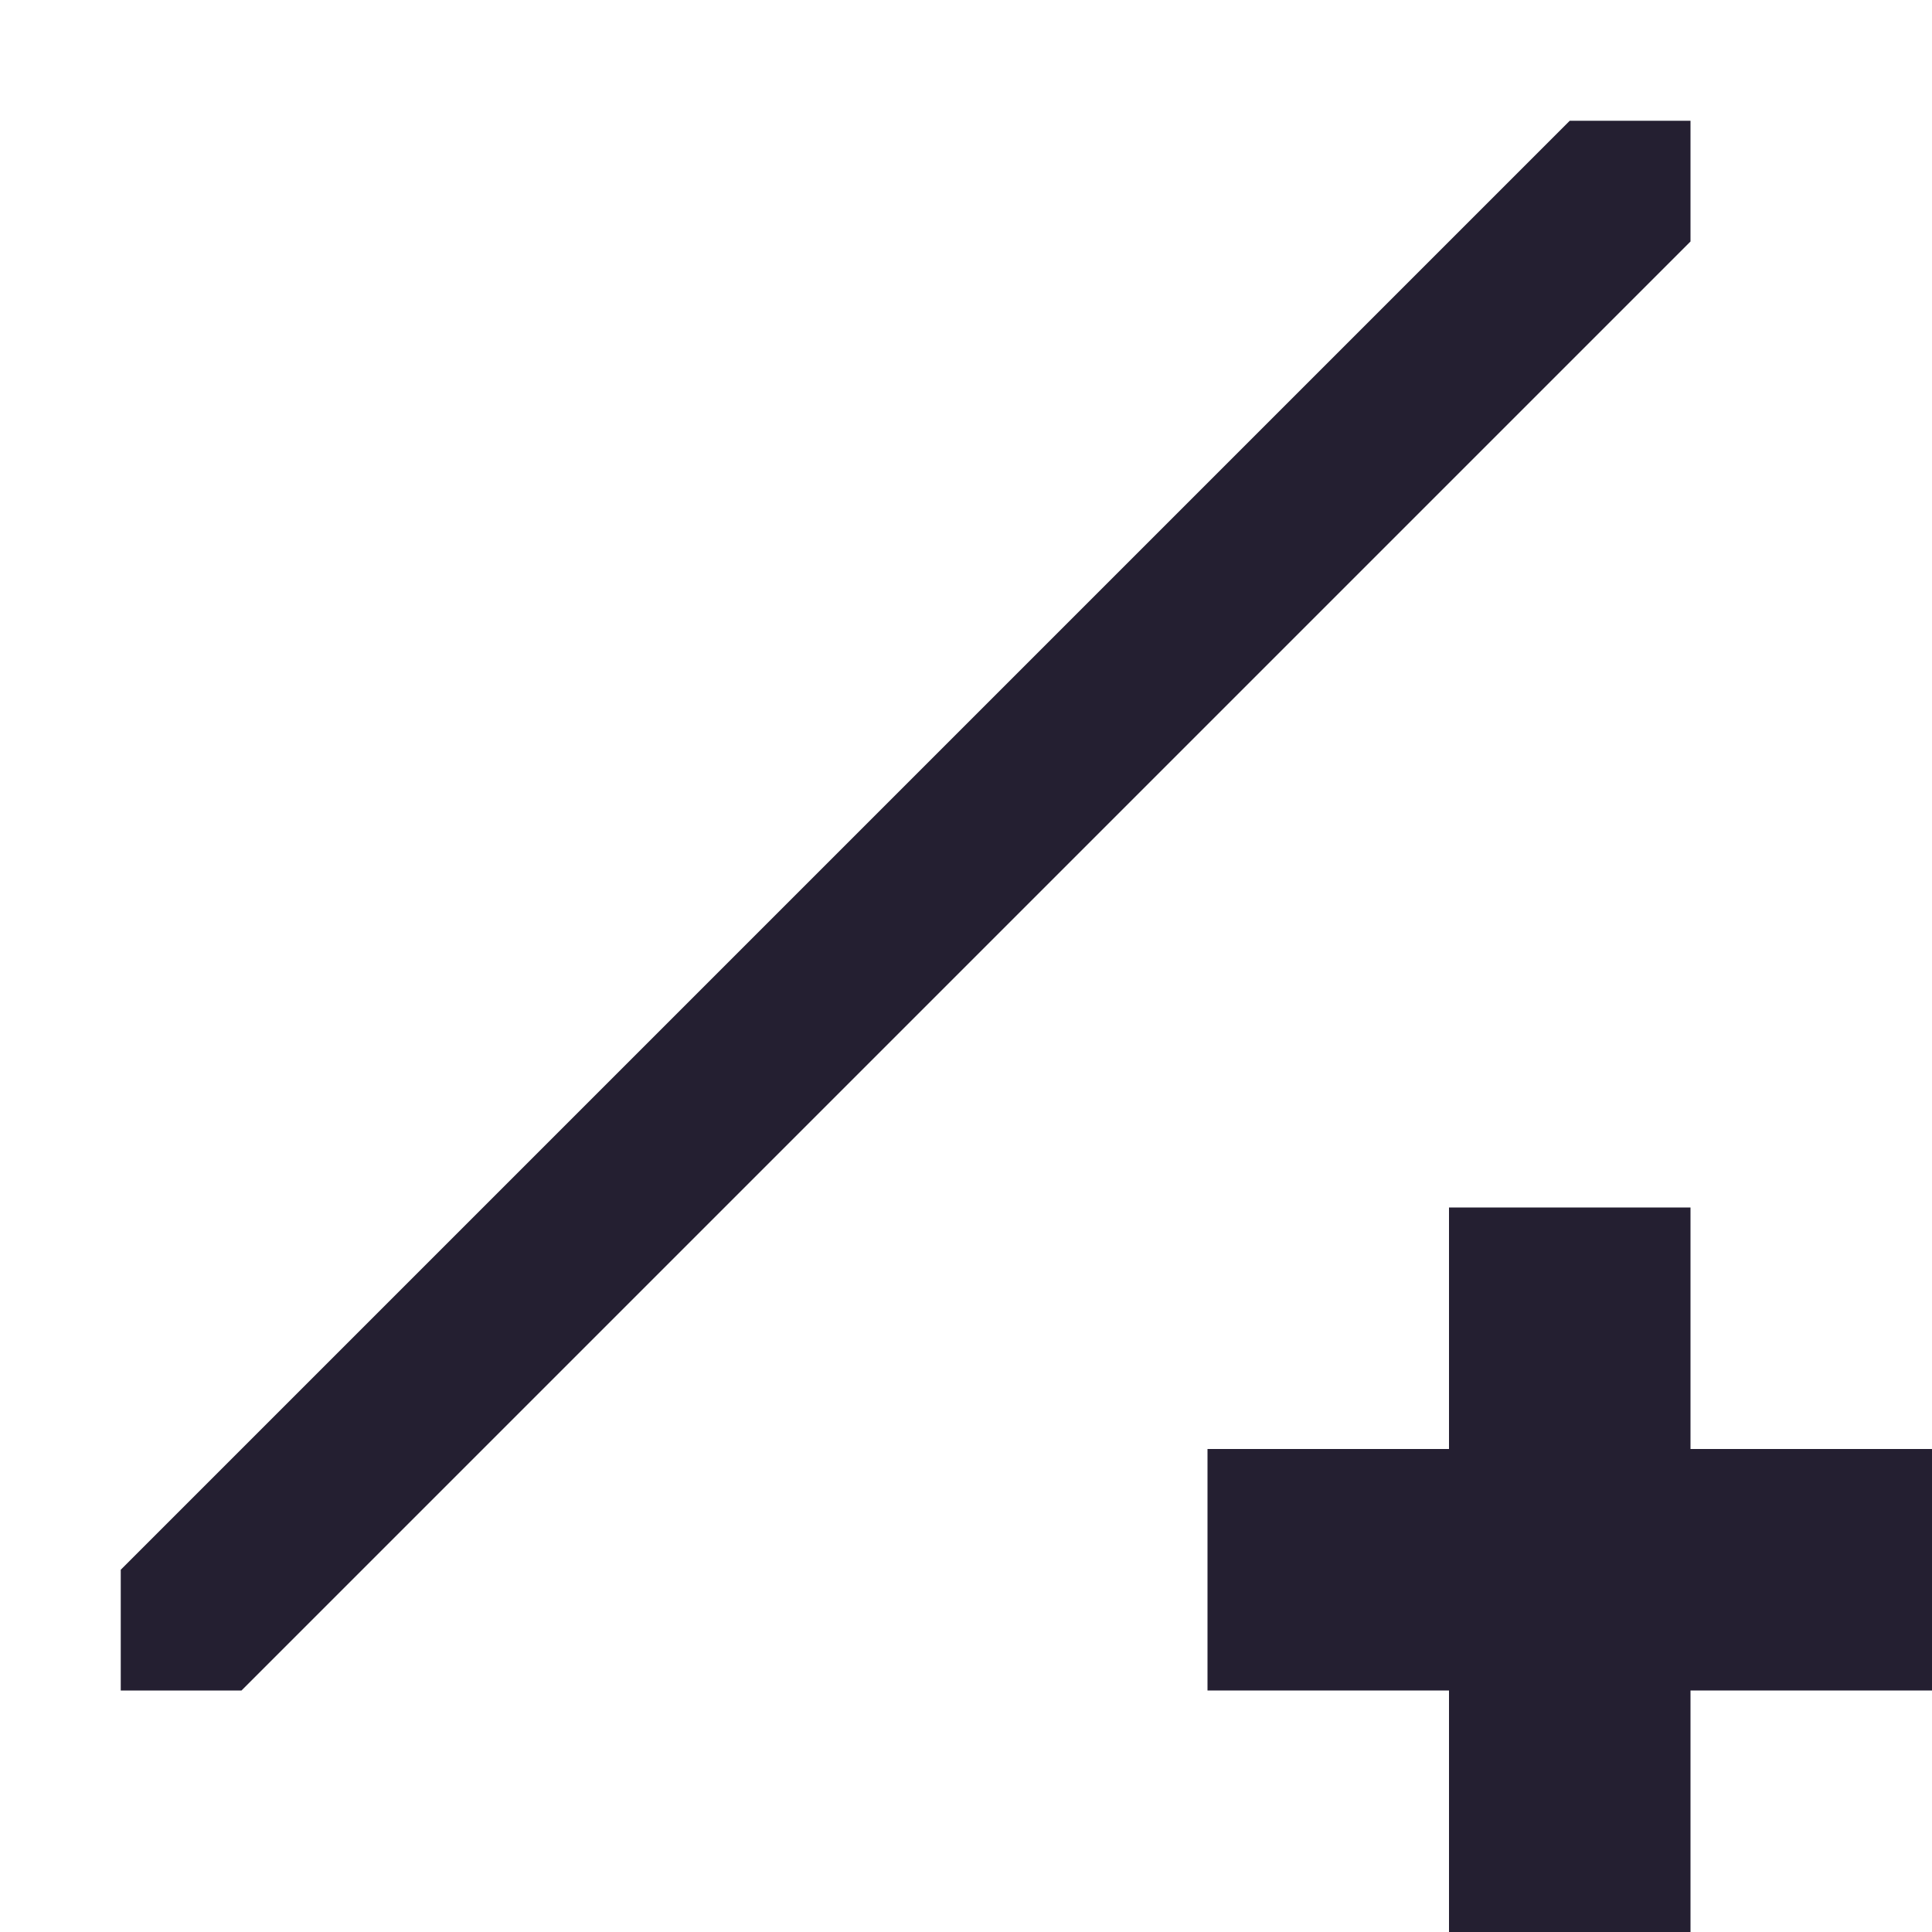
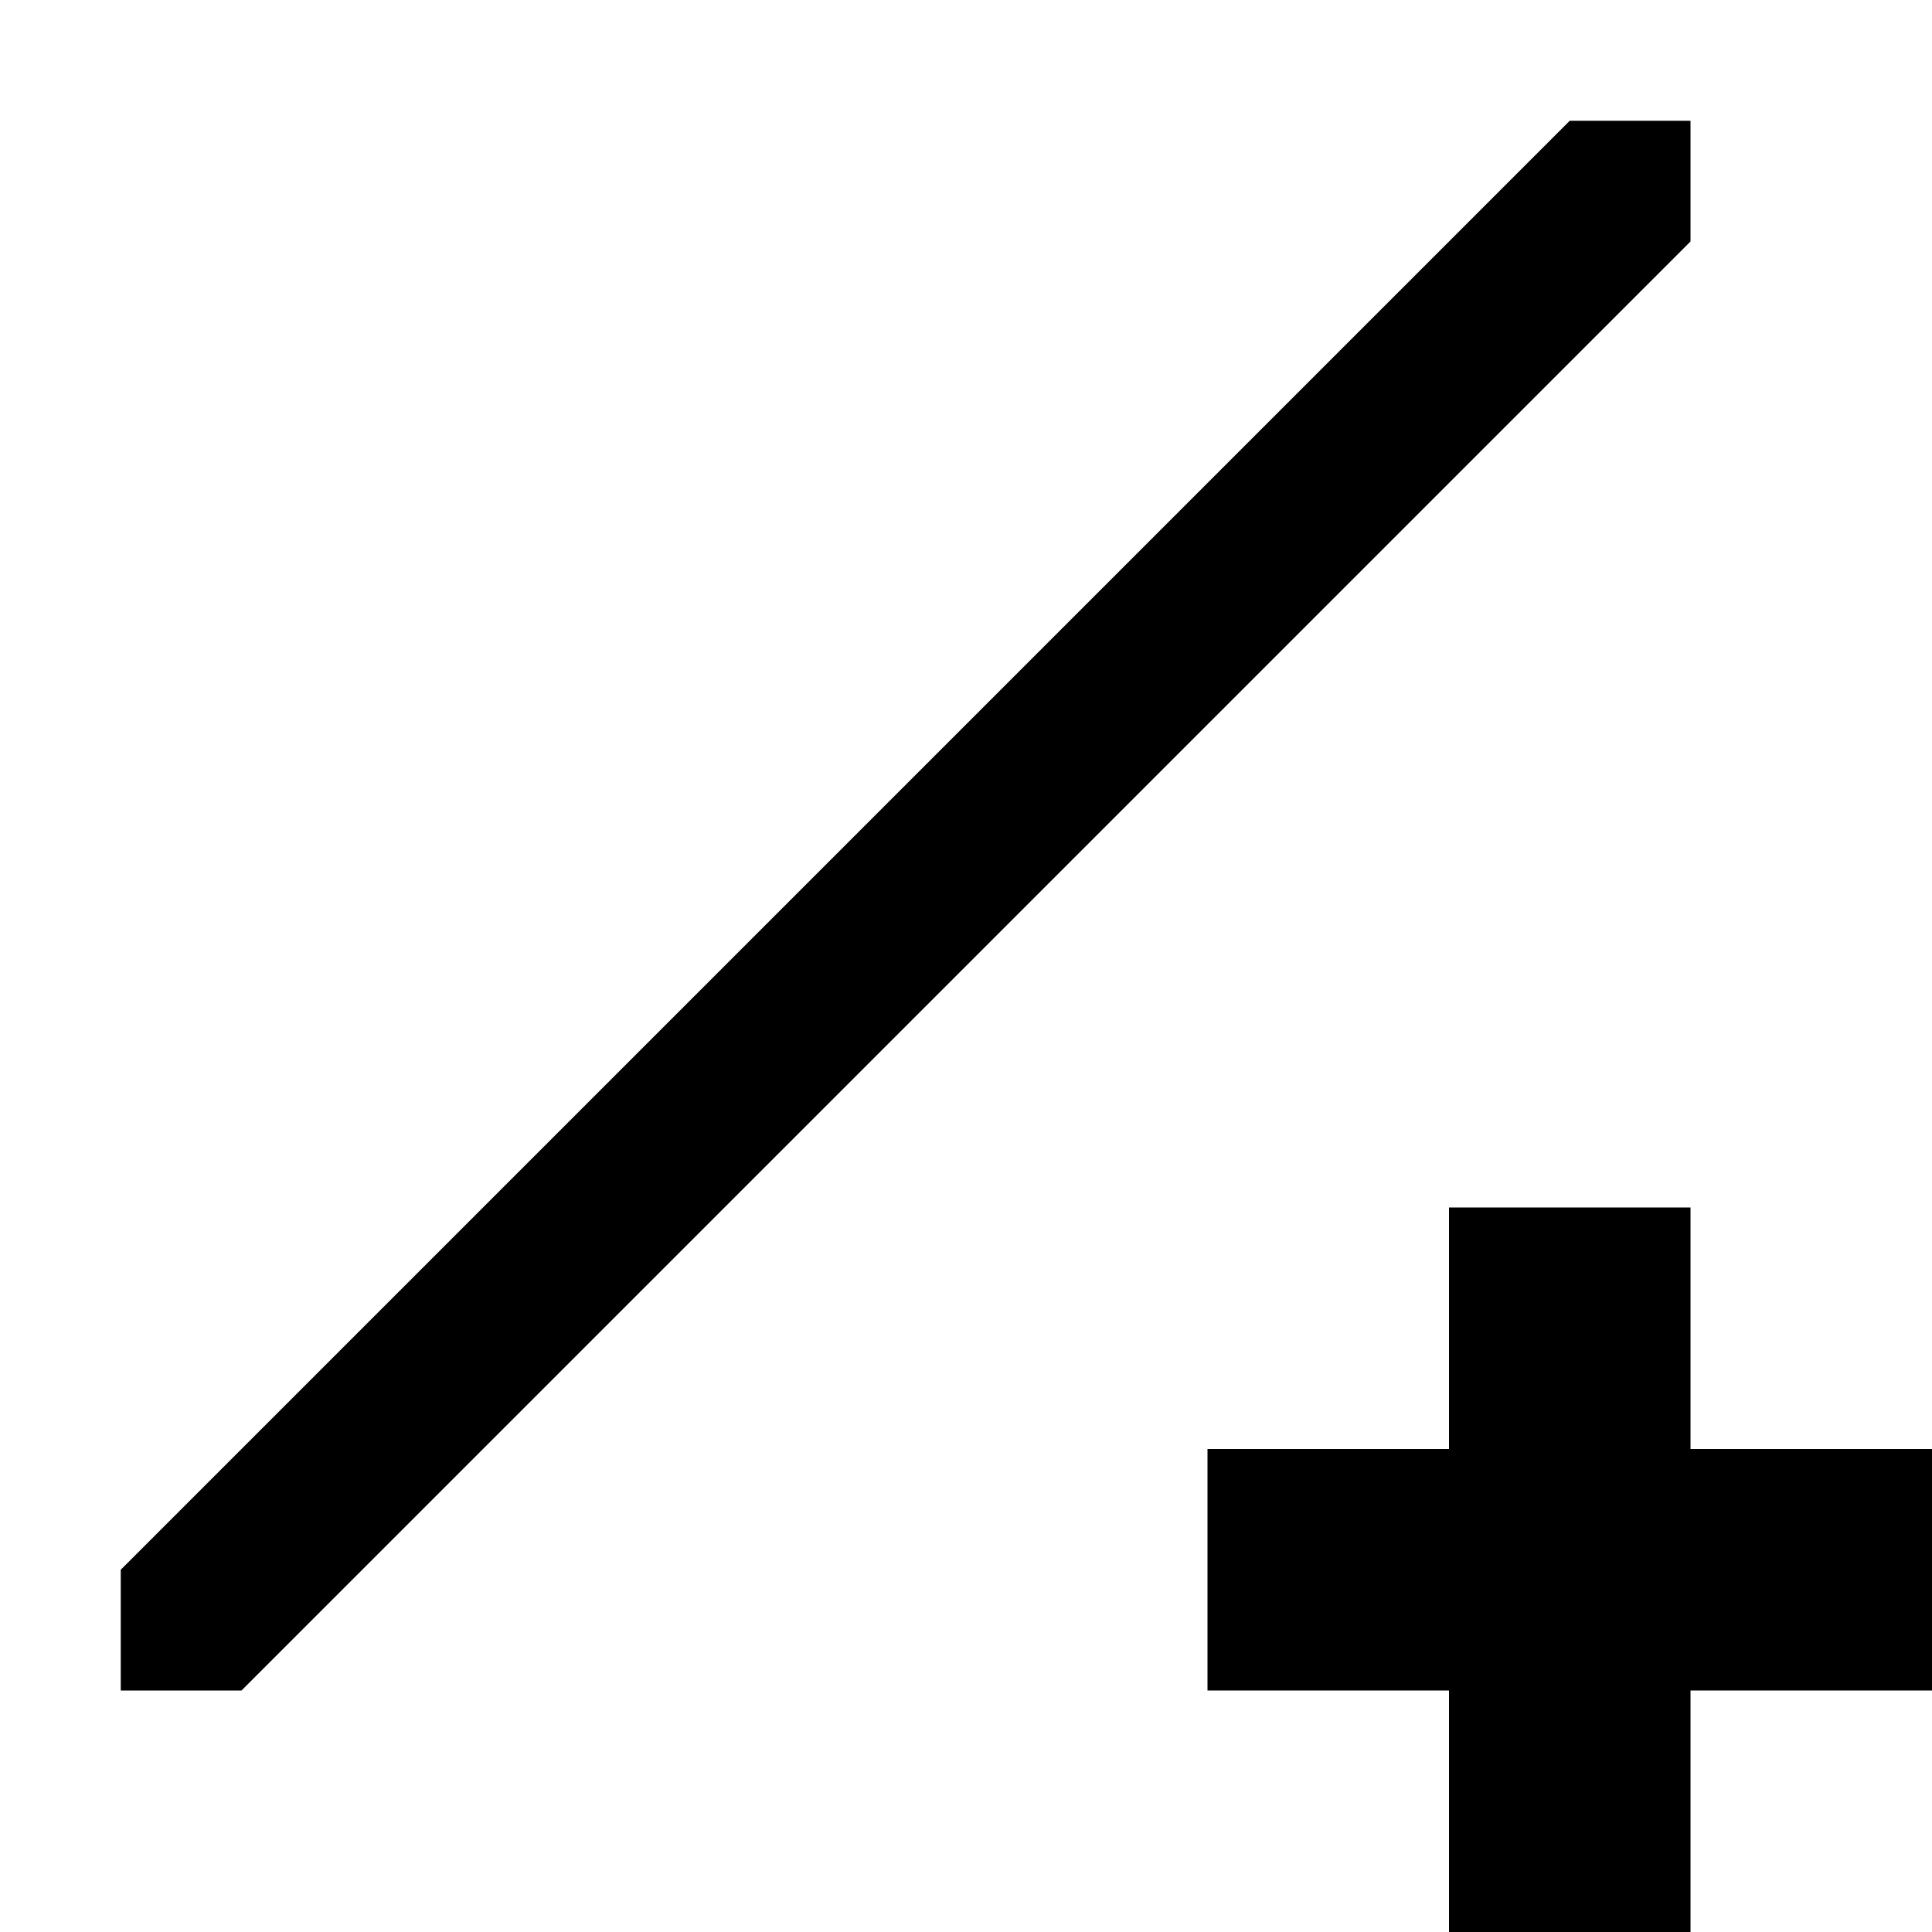
<svg xmlns="http://www.w3.org/2000/svg" version="1.1" width="16" height="16">
  <defs />
-   <path id="plus" fill="rgba(36,31,49,1)" stroke="none" d="M 12 12 L 12 10 L 14 10 L 14 12 L 16 12 L 16 14 L 14 14 L 14 16 L 12 16 L 12 14 L 10 14 L 10 12 L 12 12 Z" />
-   <path id="line" fill="rgba(36,31,49,1)" stroke="none" d="M 1 13 L 13 1 L 14 1 L 14 2 L 2 14 L 1 14 L 1 13 Z" />
+   <polygon id="Plus" fill="rgba(0,0,0,1)" stroke="none" points=" 16 14 16 12 14 12 14 10 12 10 12 12 10 12 10 14 12 14 12 16 14 16 14 14" />
+   <polygon id="Line" fill="rgba(0,0,0,1)" stroke="none" points=" 13 1 1 13 1 14 2 14 14 2 14 1" />
</svg>
